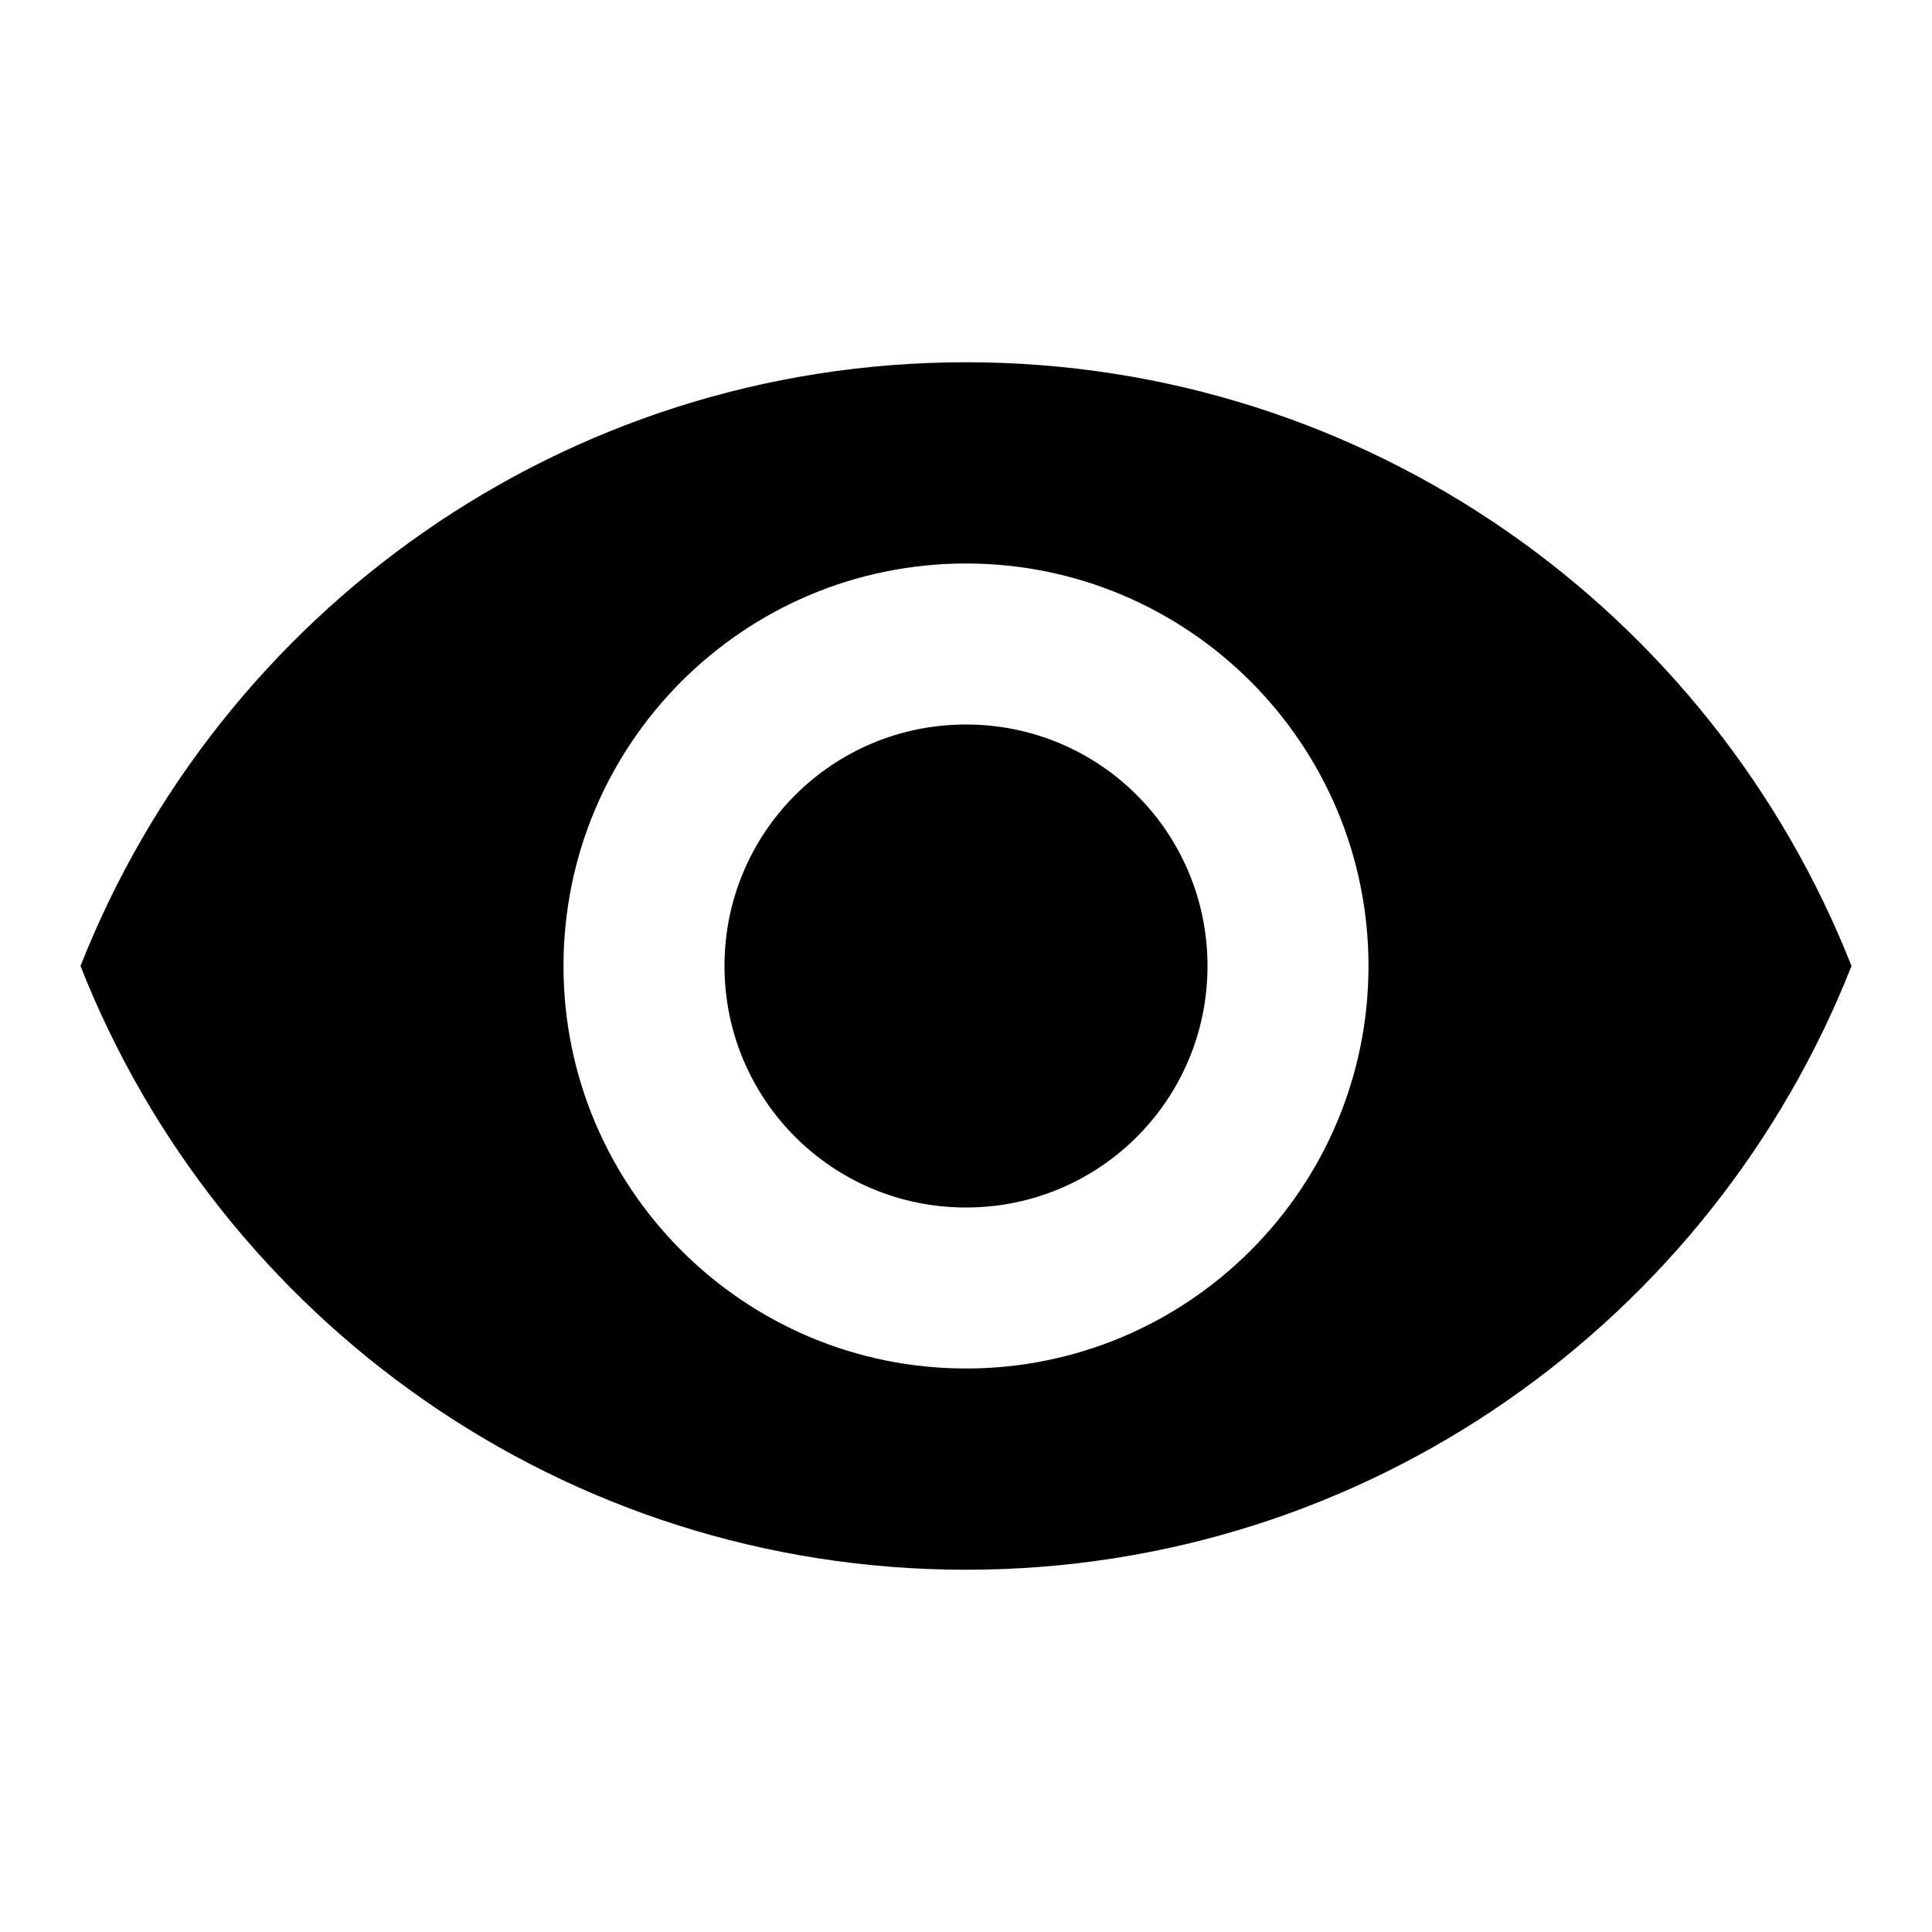
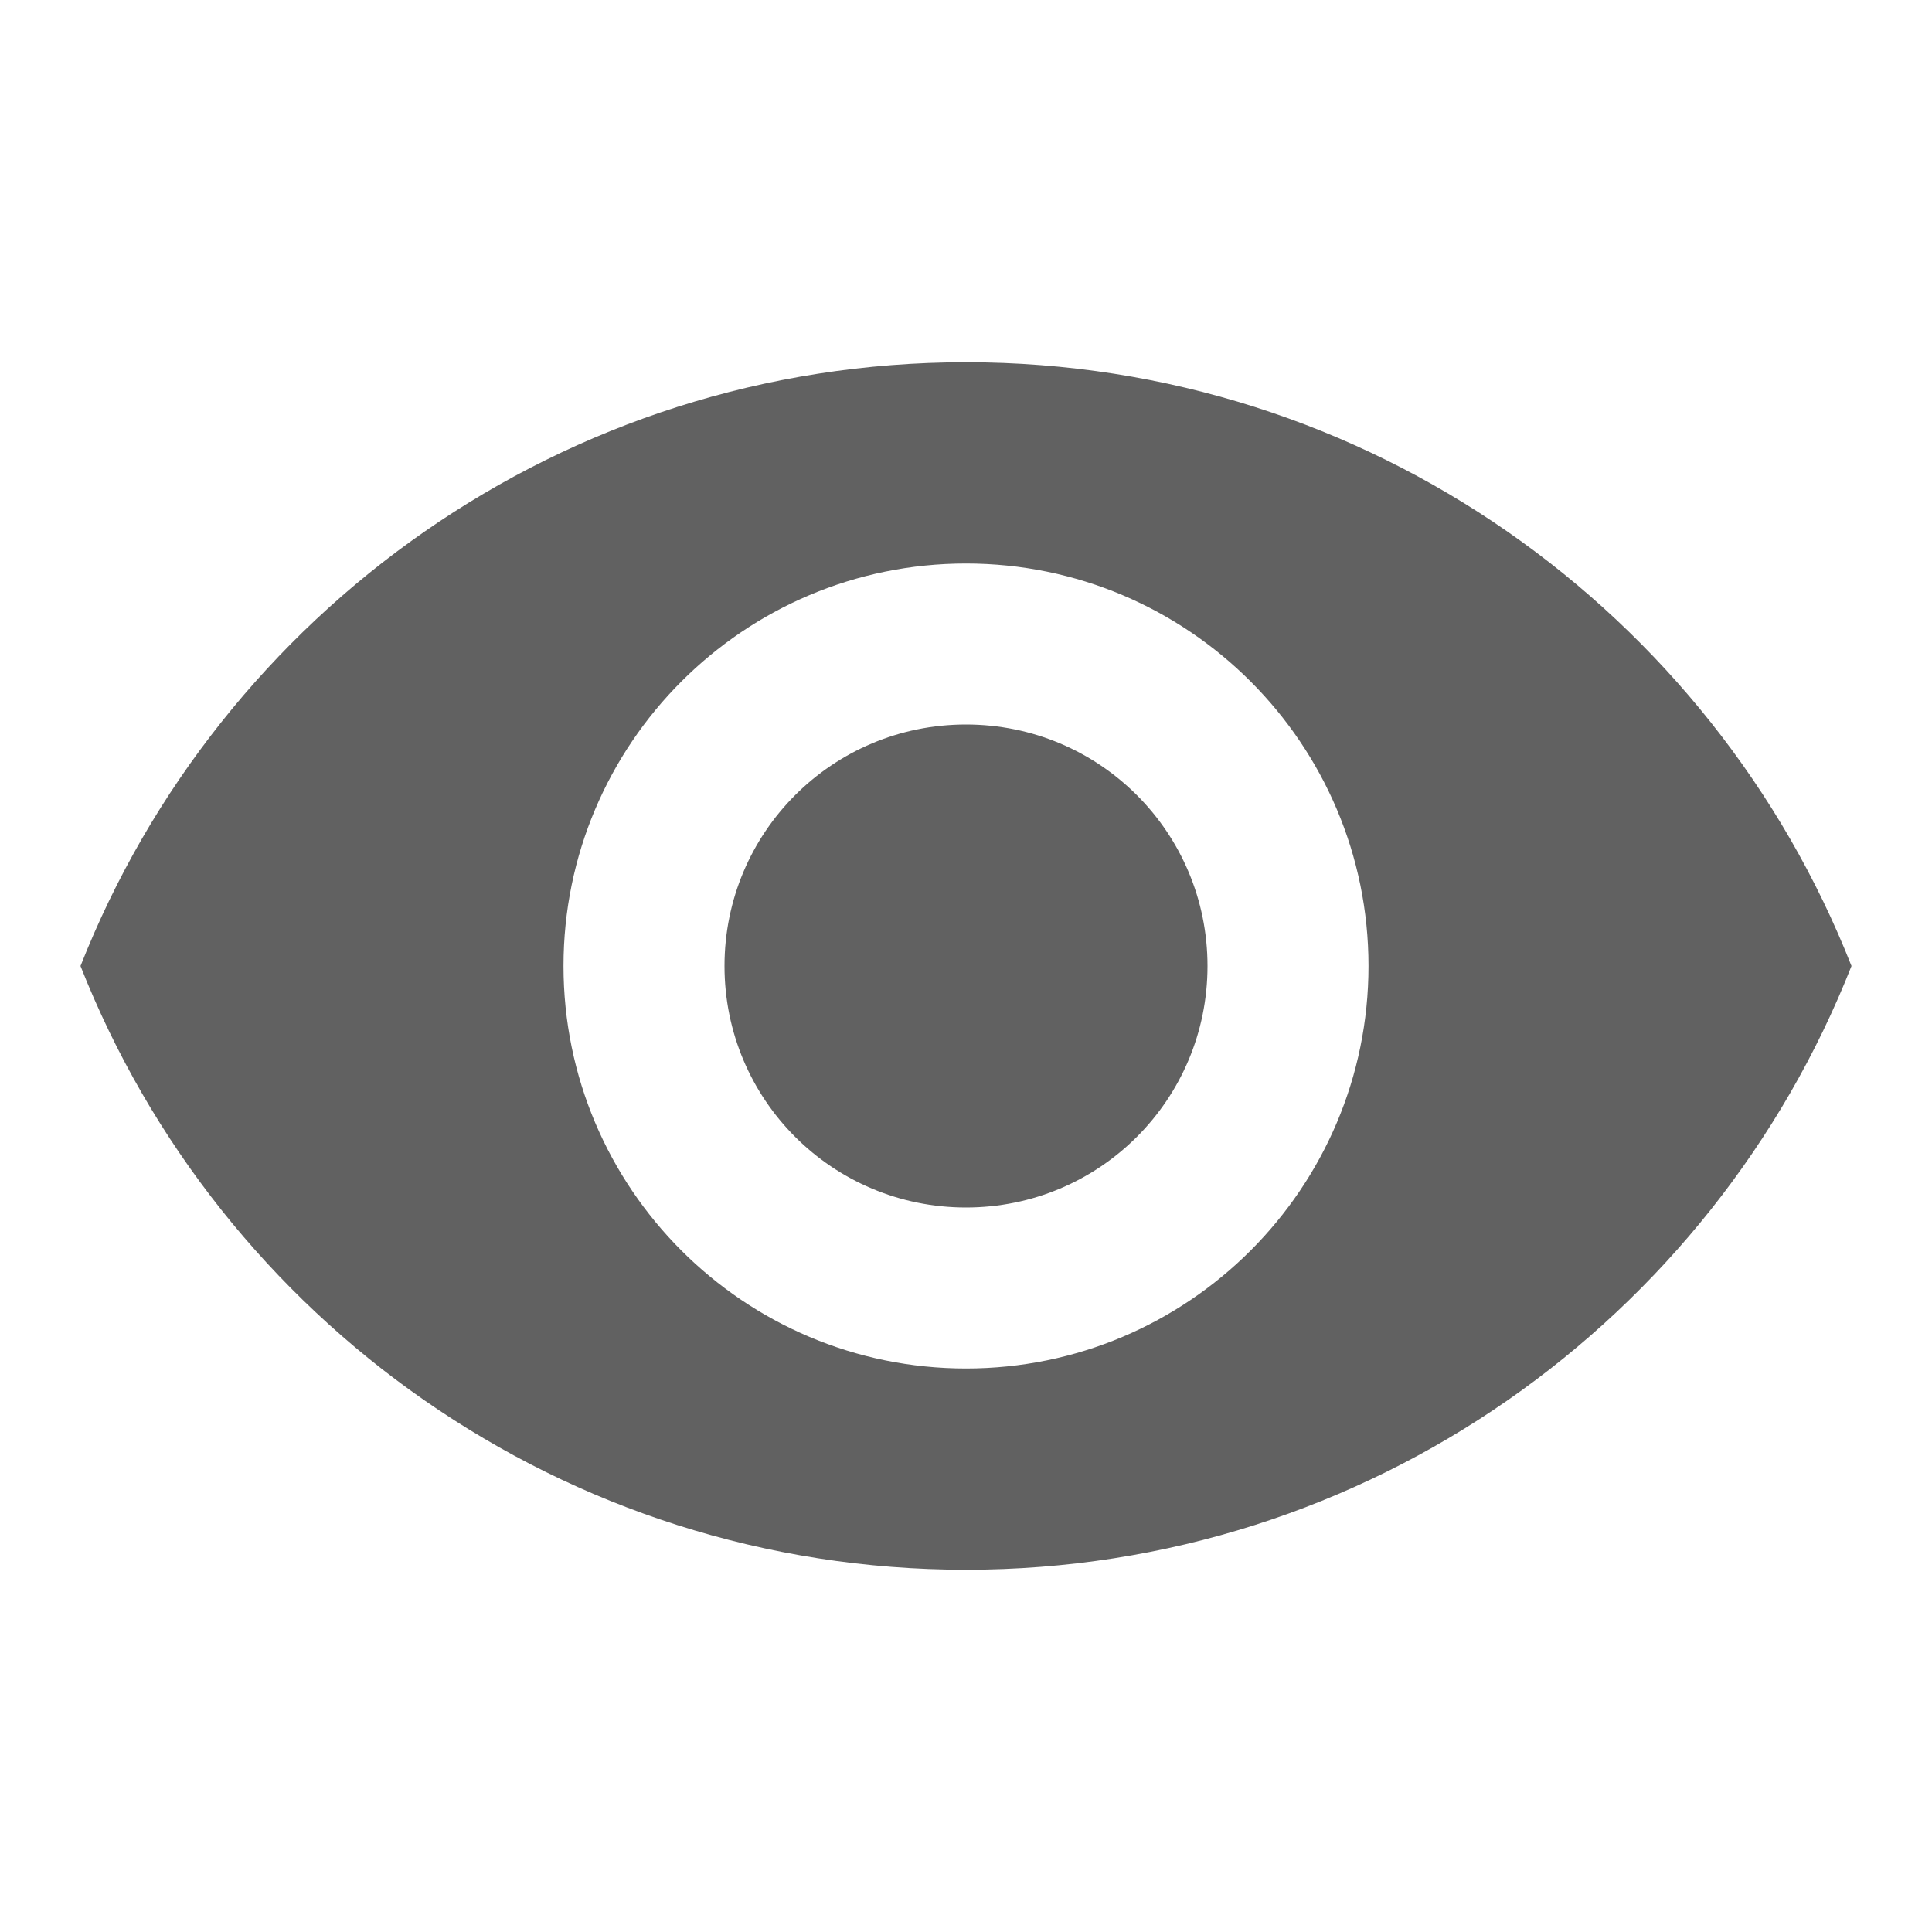
- <svg xmlns="http://www.w3.org/2000/svg" viewBox="0 0 24 24" fill="black" width="24px" height="24px">
-   <path d="M0 0h24v24H0z" fill="none" />
-   <path d="M12 4.5C7 4.5 2.73 7.61 1 12c1.73 4.39 6 7.5 11 7.5s9.27-3.11 11-7.5c-1.73-4.39-6-7.5-11-7.5zM12 17c-2.76 0-5-2.24-5-5s2.24-5 5-5 5 2.24 5 5-2.24 5-5 5zm0-8c-1.66 0-3 1.34-3 3s1.34 3 3 3 3-1.34 3-3-1.34-3-3-3z" />
+ <svg xmlns="http://www.w3.org/2000/svg" viewBox="0 0 24 24" width="24" height="24">
+   <path class="jp-icon3" fill="#616161" d="M12 4.5C7 4.5 2.73 7.61 1 12c1.73 4.39 6 7.5 11 7.5s9.27-3.11 11-7.5c-1.73-4.39-6-7.5-11-7.5zM12 17c-2.76 0-5-2.24-5-5s2.24-5 5-5 5 2.24 5 5-2.24 5-5 5zm0-8c-1.66 0-3 1.34-3 3s1.34 3 3 3 3-1.34 3-3-1.34-3-3-3z" />
</svg>
